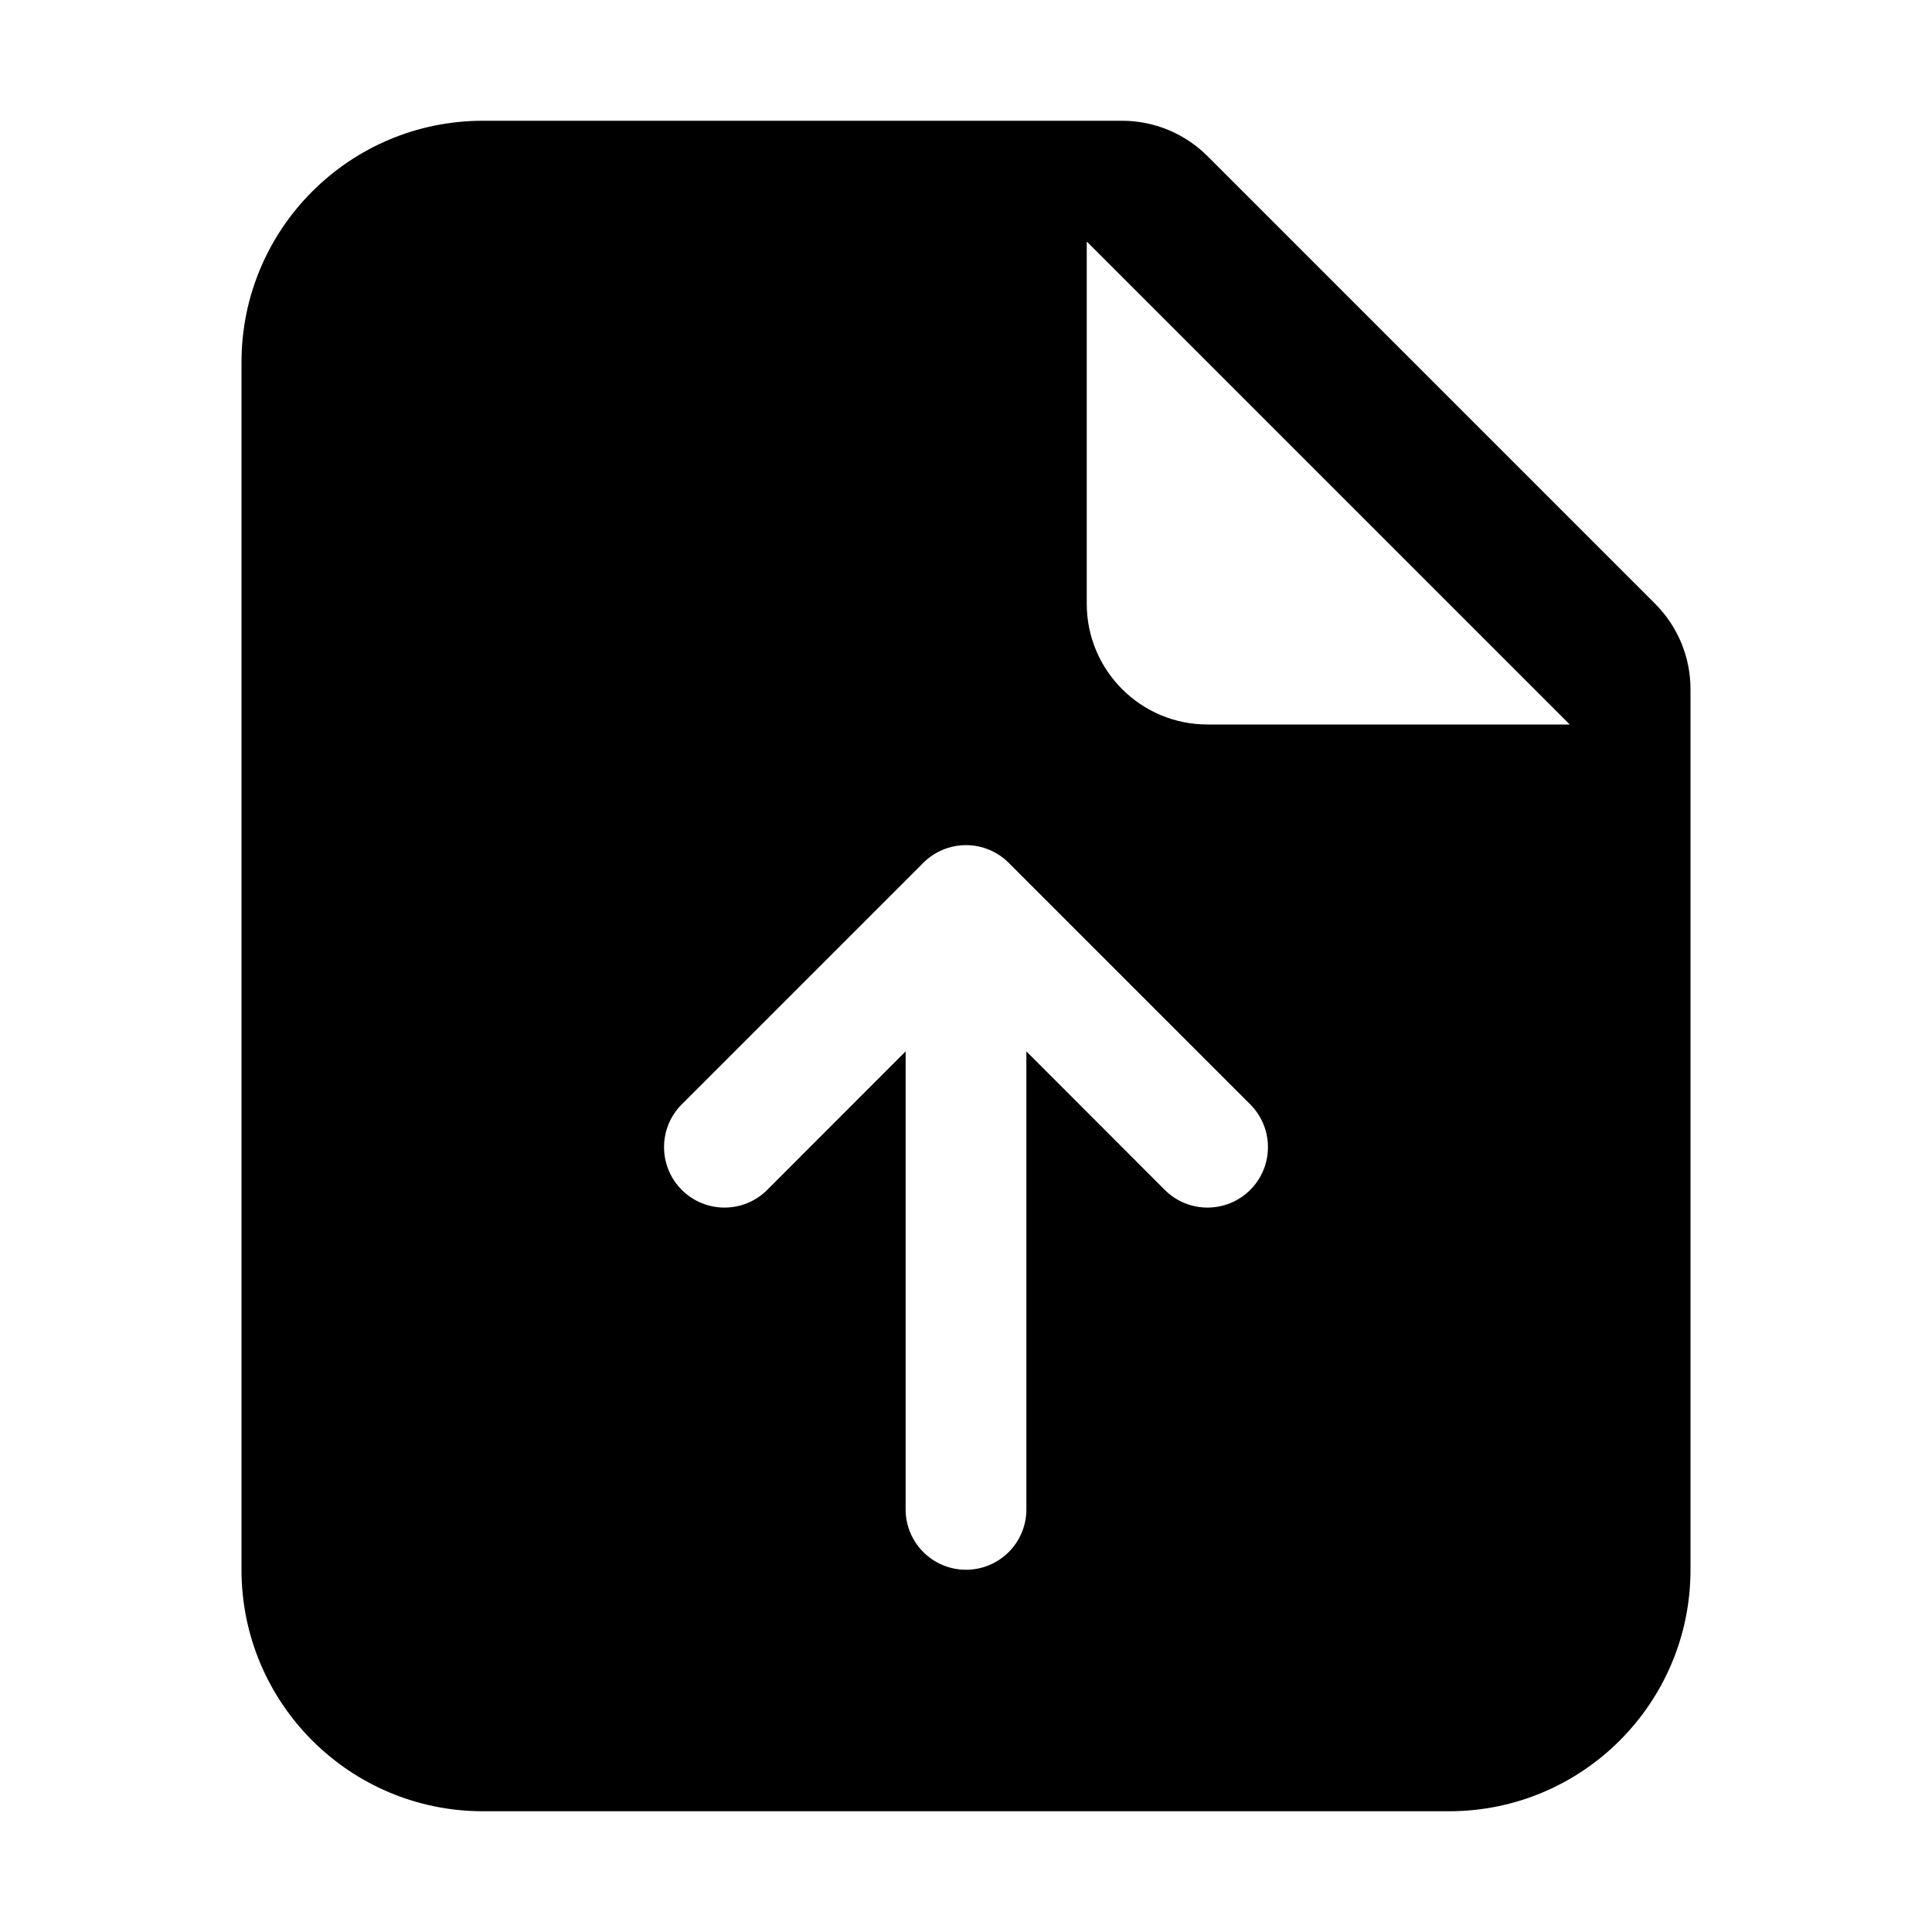
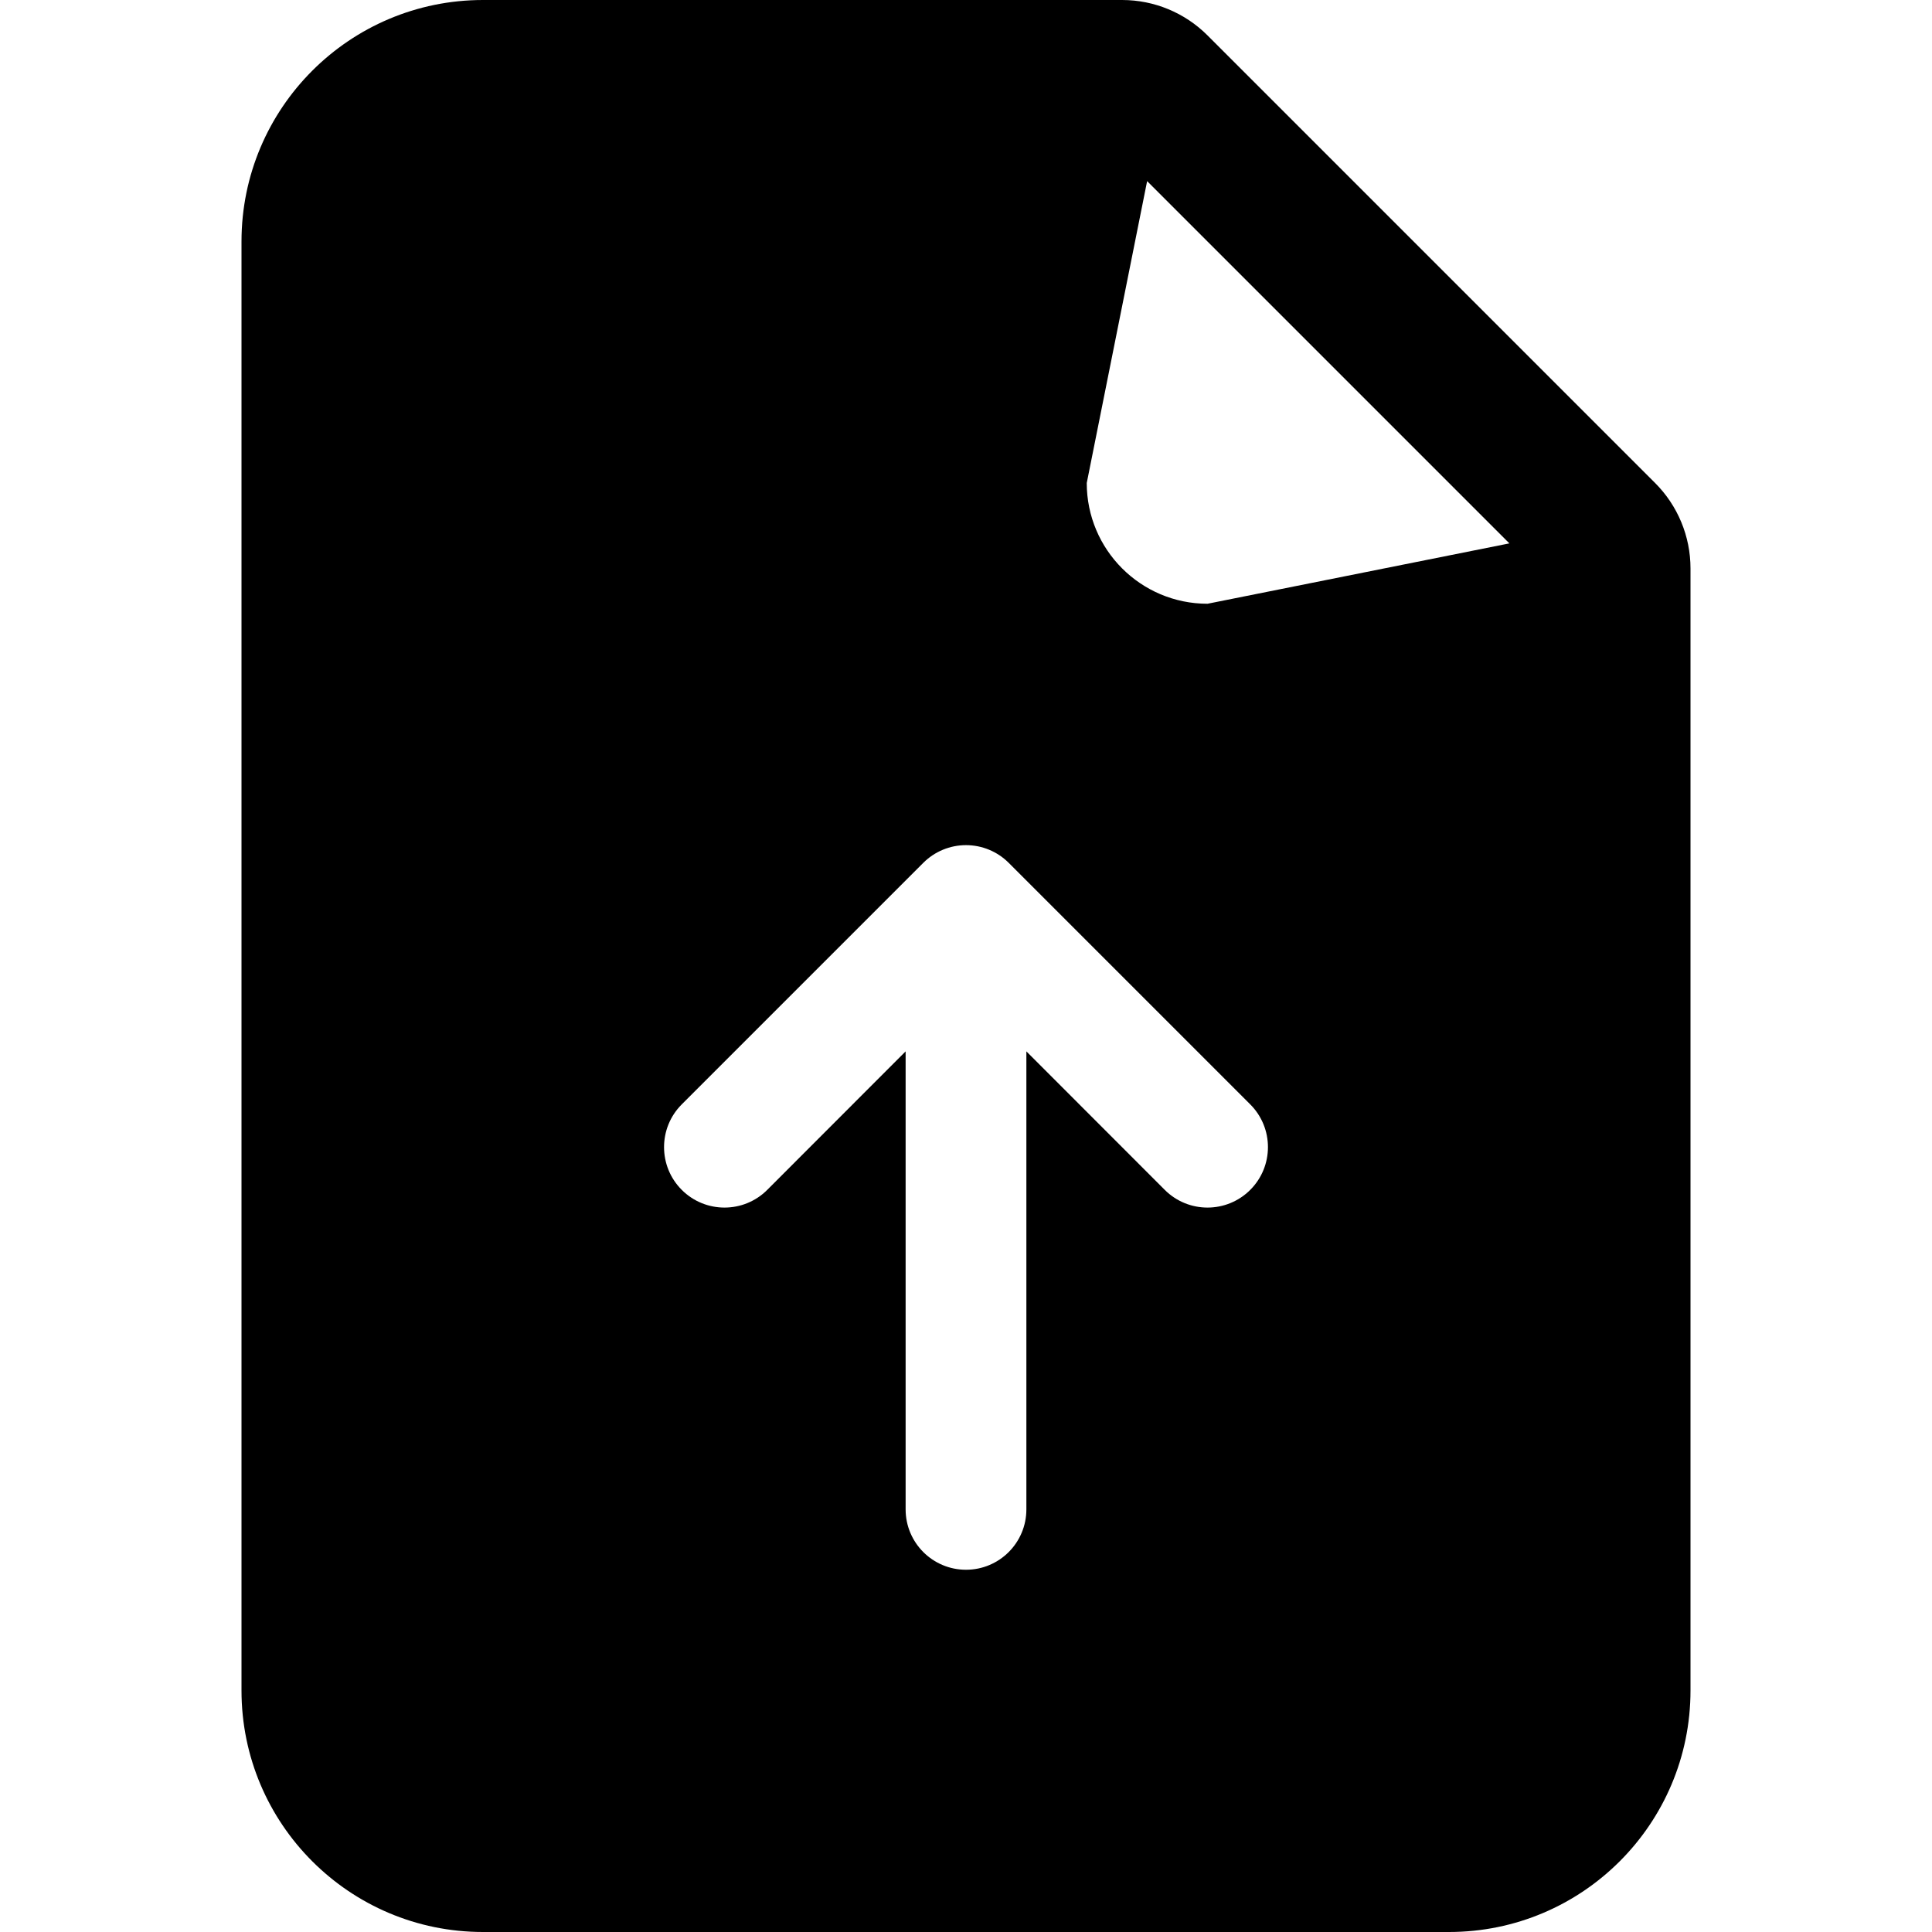
<svg xmlns="http://www.w3.org/2000/svg" width="1em" height="1em" viewBox="0 0 16 16" class="bi bi-file-earmark-arrow-up-fill" fill="currentColor">
-   <path fill-rule="evenodd" d="M2 3a2 2 0 0 1 2-2h5.293a1 1 0 0 1 .707.293L13.707 5a1 1 0 0 1 .293.707V13a2 2 0 0 1-2 2H4a2 2 0 0 1-2-2V3zm7 2V2l4 4h-3a1 1 0 0 1-1-1zM6.354 9.854a.5.5 0 0 1-.708-.708l2-2a.5.5 0 0 1 .708 0l2 2a.5.5 0 0 1-.708.708L8.5 8.707V12.5a.5.5 0 0 1-1 0V8.707L6.354 9.854z" />
+   <path fill-rule="evenodd" d="M2 2a2 2 0 0 1 2-2h5.293A1 1 0 0 1 10 .293L13.707 4a1 1 0 0 1 .293.707V14a2 2 0 0 1-2 2H4a2 2 0 0 1-2-2V2zm7 2l.5-2.5 3 3L10 5a1 1 0 0 1-1-1zM6.354 9.854a.5.5 0 0 1-.708-.708l2-2a.5.5 0 0 1 .708 0l2 2a.5.5 0 0 1-.708.708L8.5 8.707V12.5a.5.5 0 0 1-1 0V8.707L6.354 9.854z" />
</svg>
